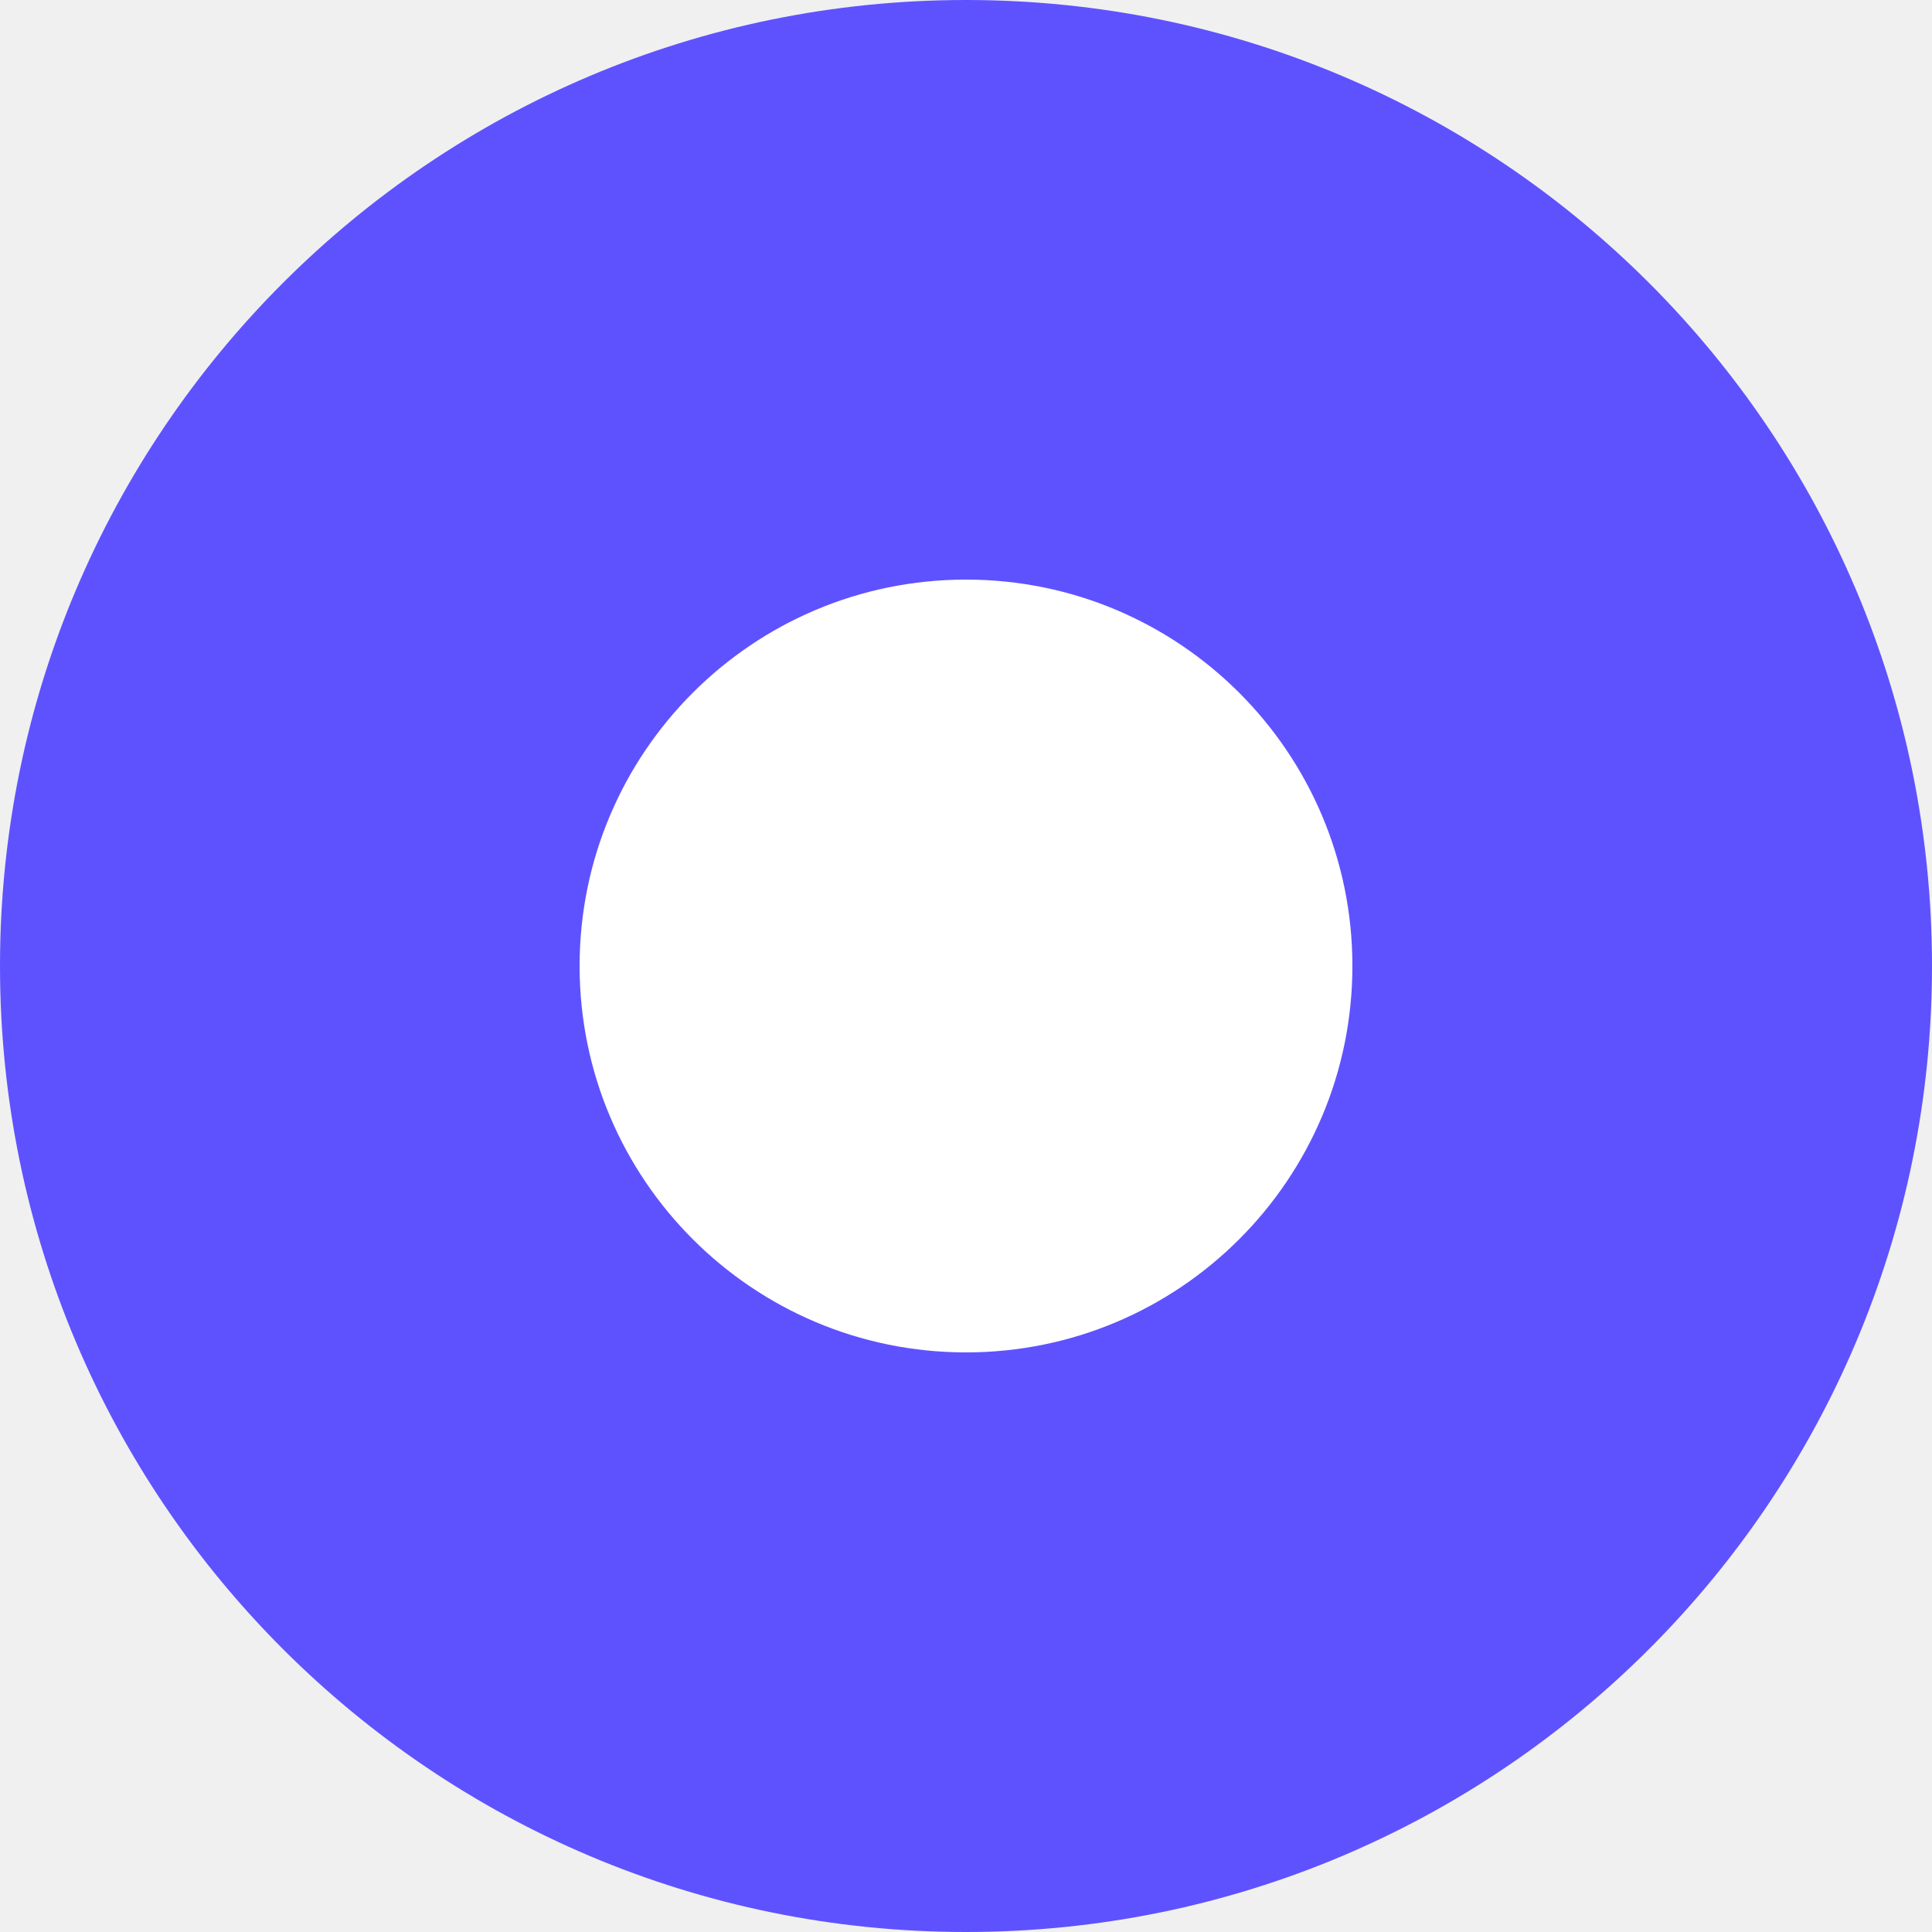
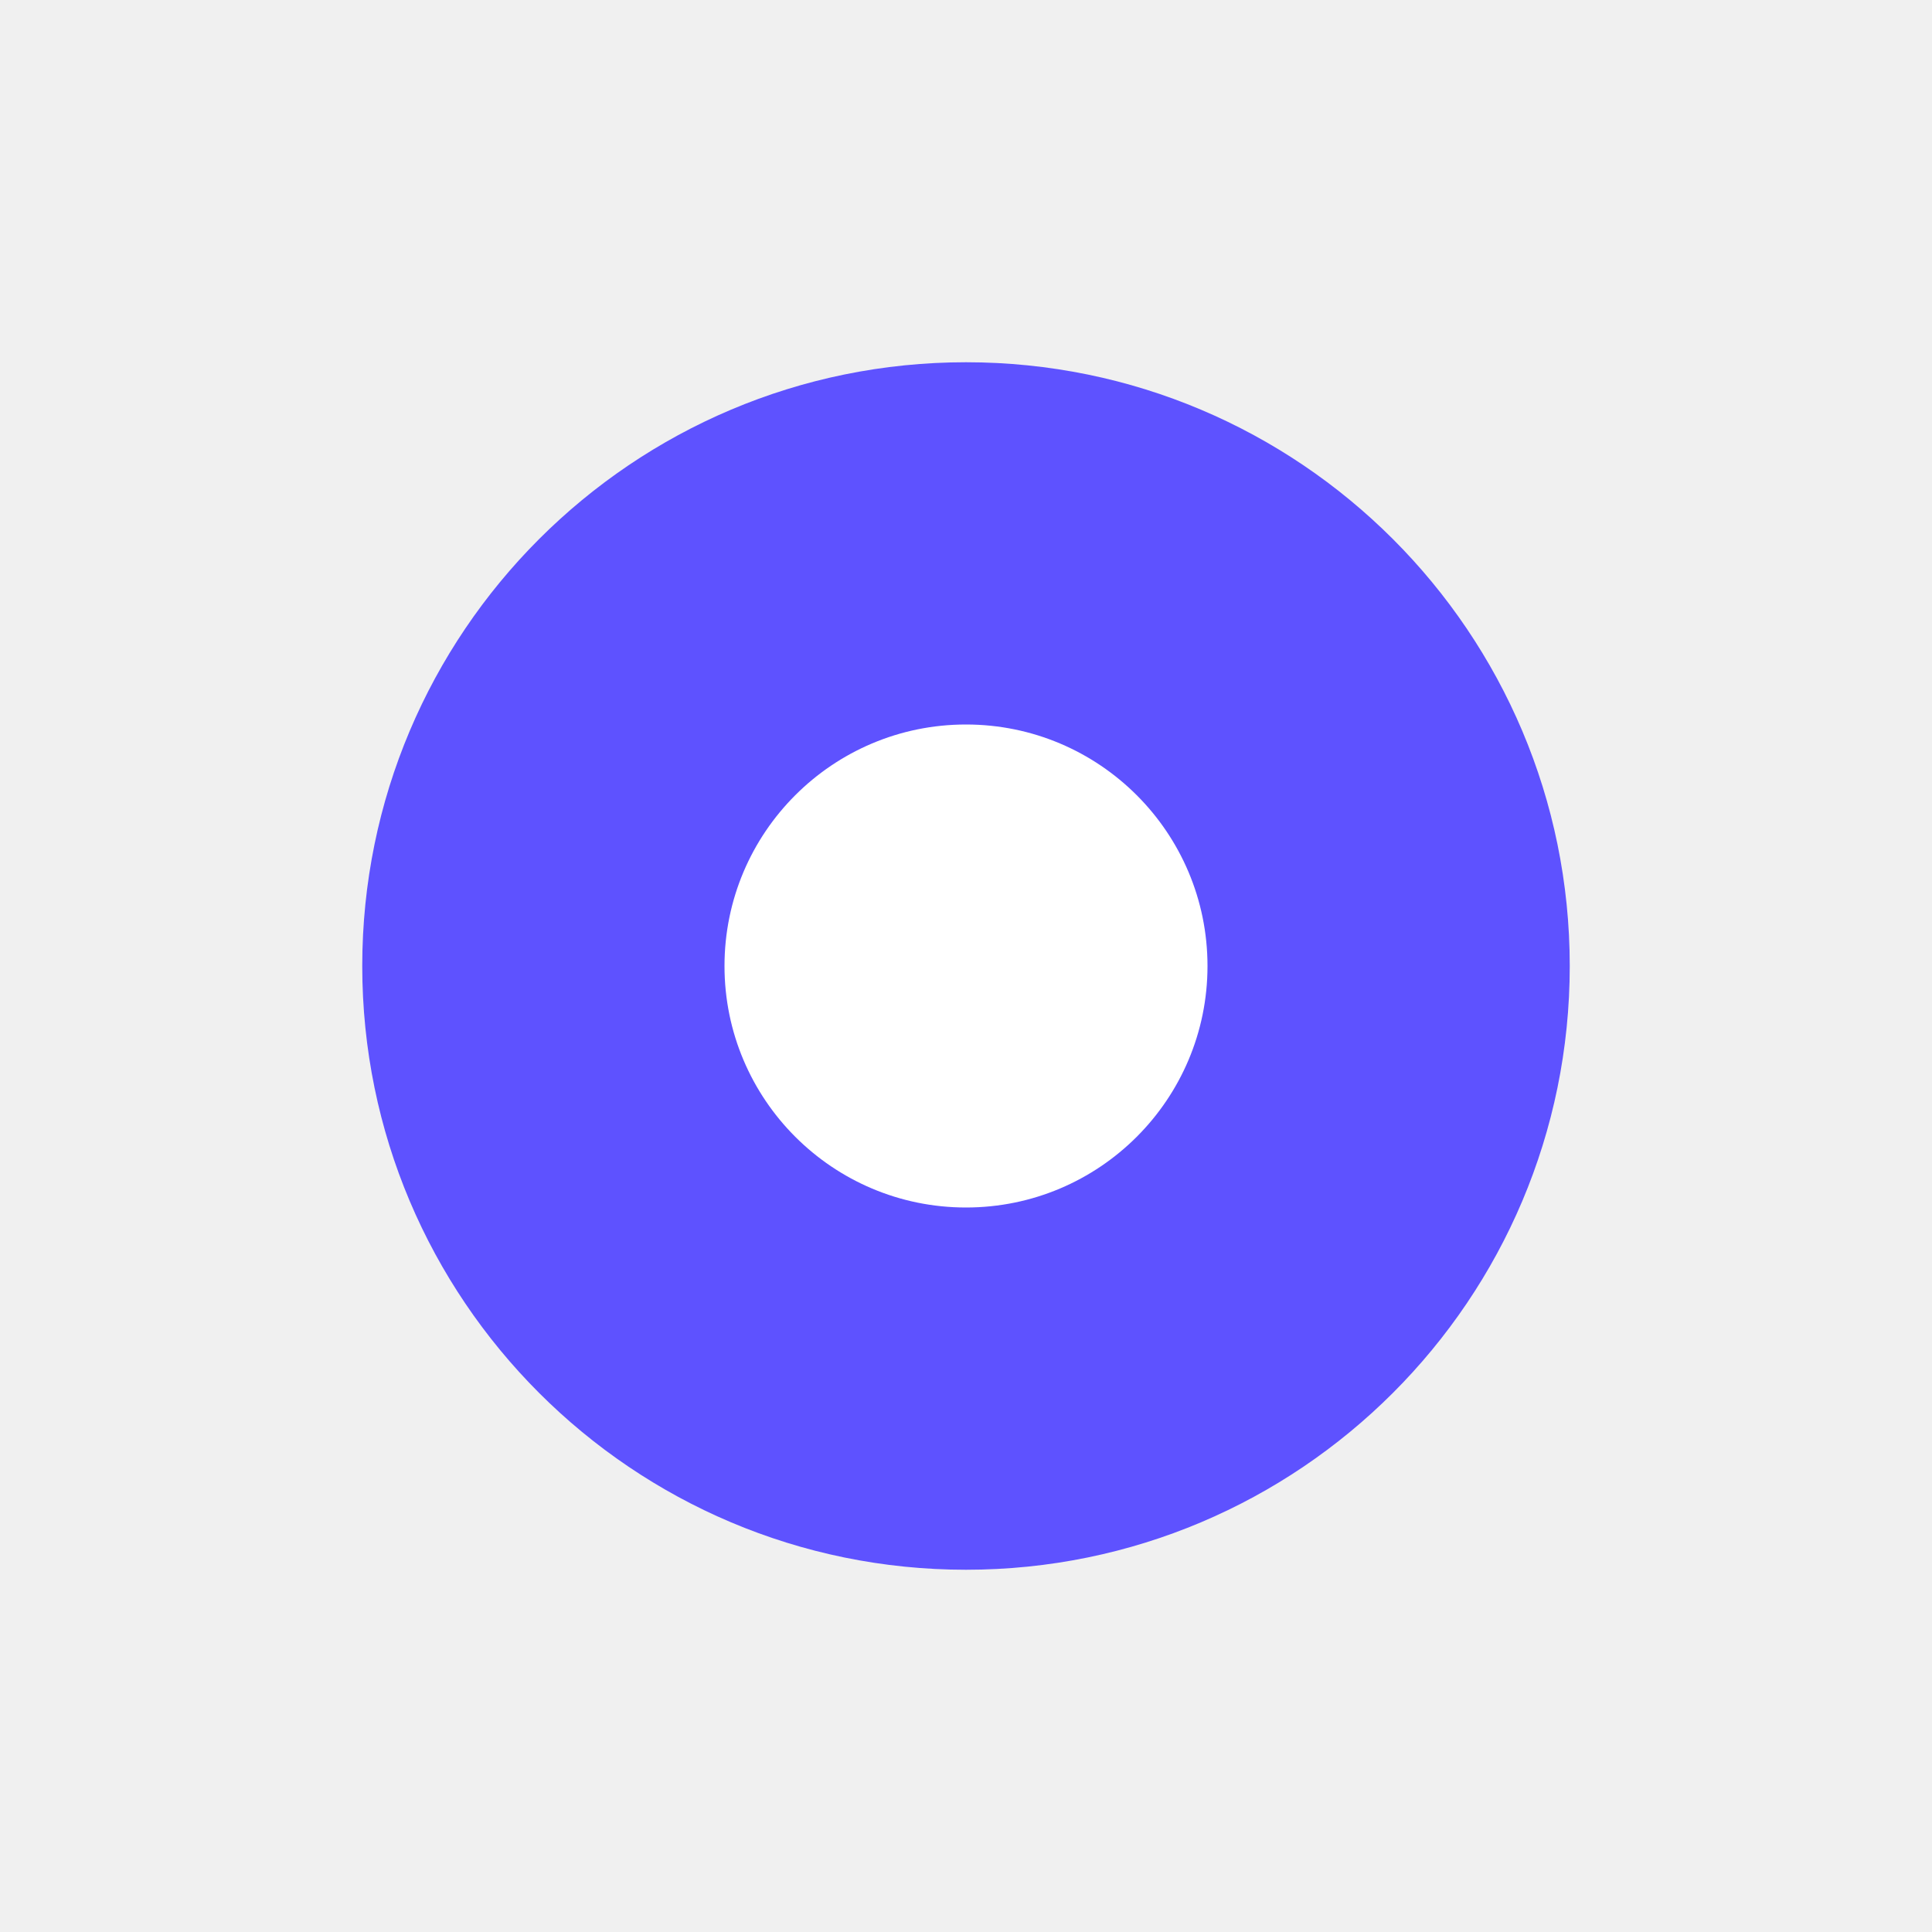
- <svg xmlns="http://www.w3.org/2000/svg" width="30" height="30" viewBox="0 0 30 30" fill="none">
-   <circle cx="15" cy="15" r="15" fill="#5E52FF" />
-   <circle cx="15" cy="15" r="6" fill="white" />
+ <svg xmlns="http://www.w3.org/2000/svg" width="48" height="48" viewBox="0 0 48 48" fill="none">
+   <circle cx="24" cy="24" r="15" fill="#5E52FF" />
+   <circle cx="24" cy="24" r="6" fill="white" />
</svg>
